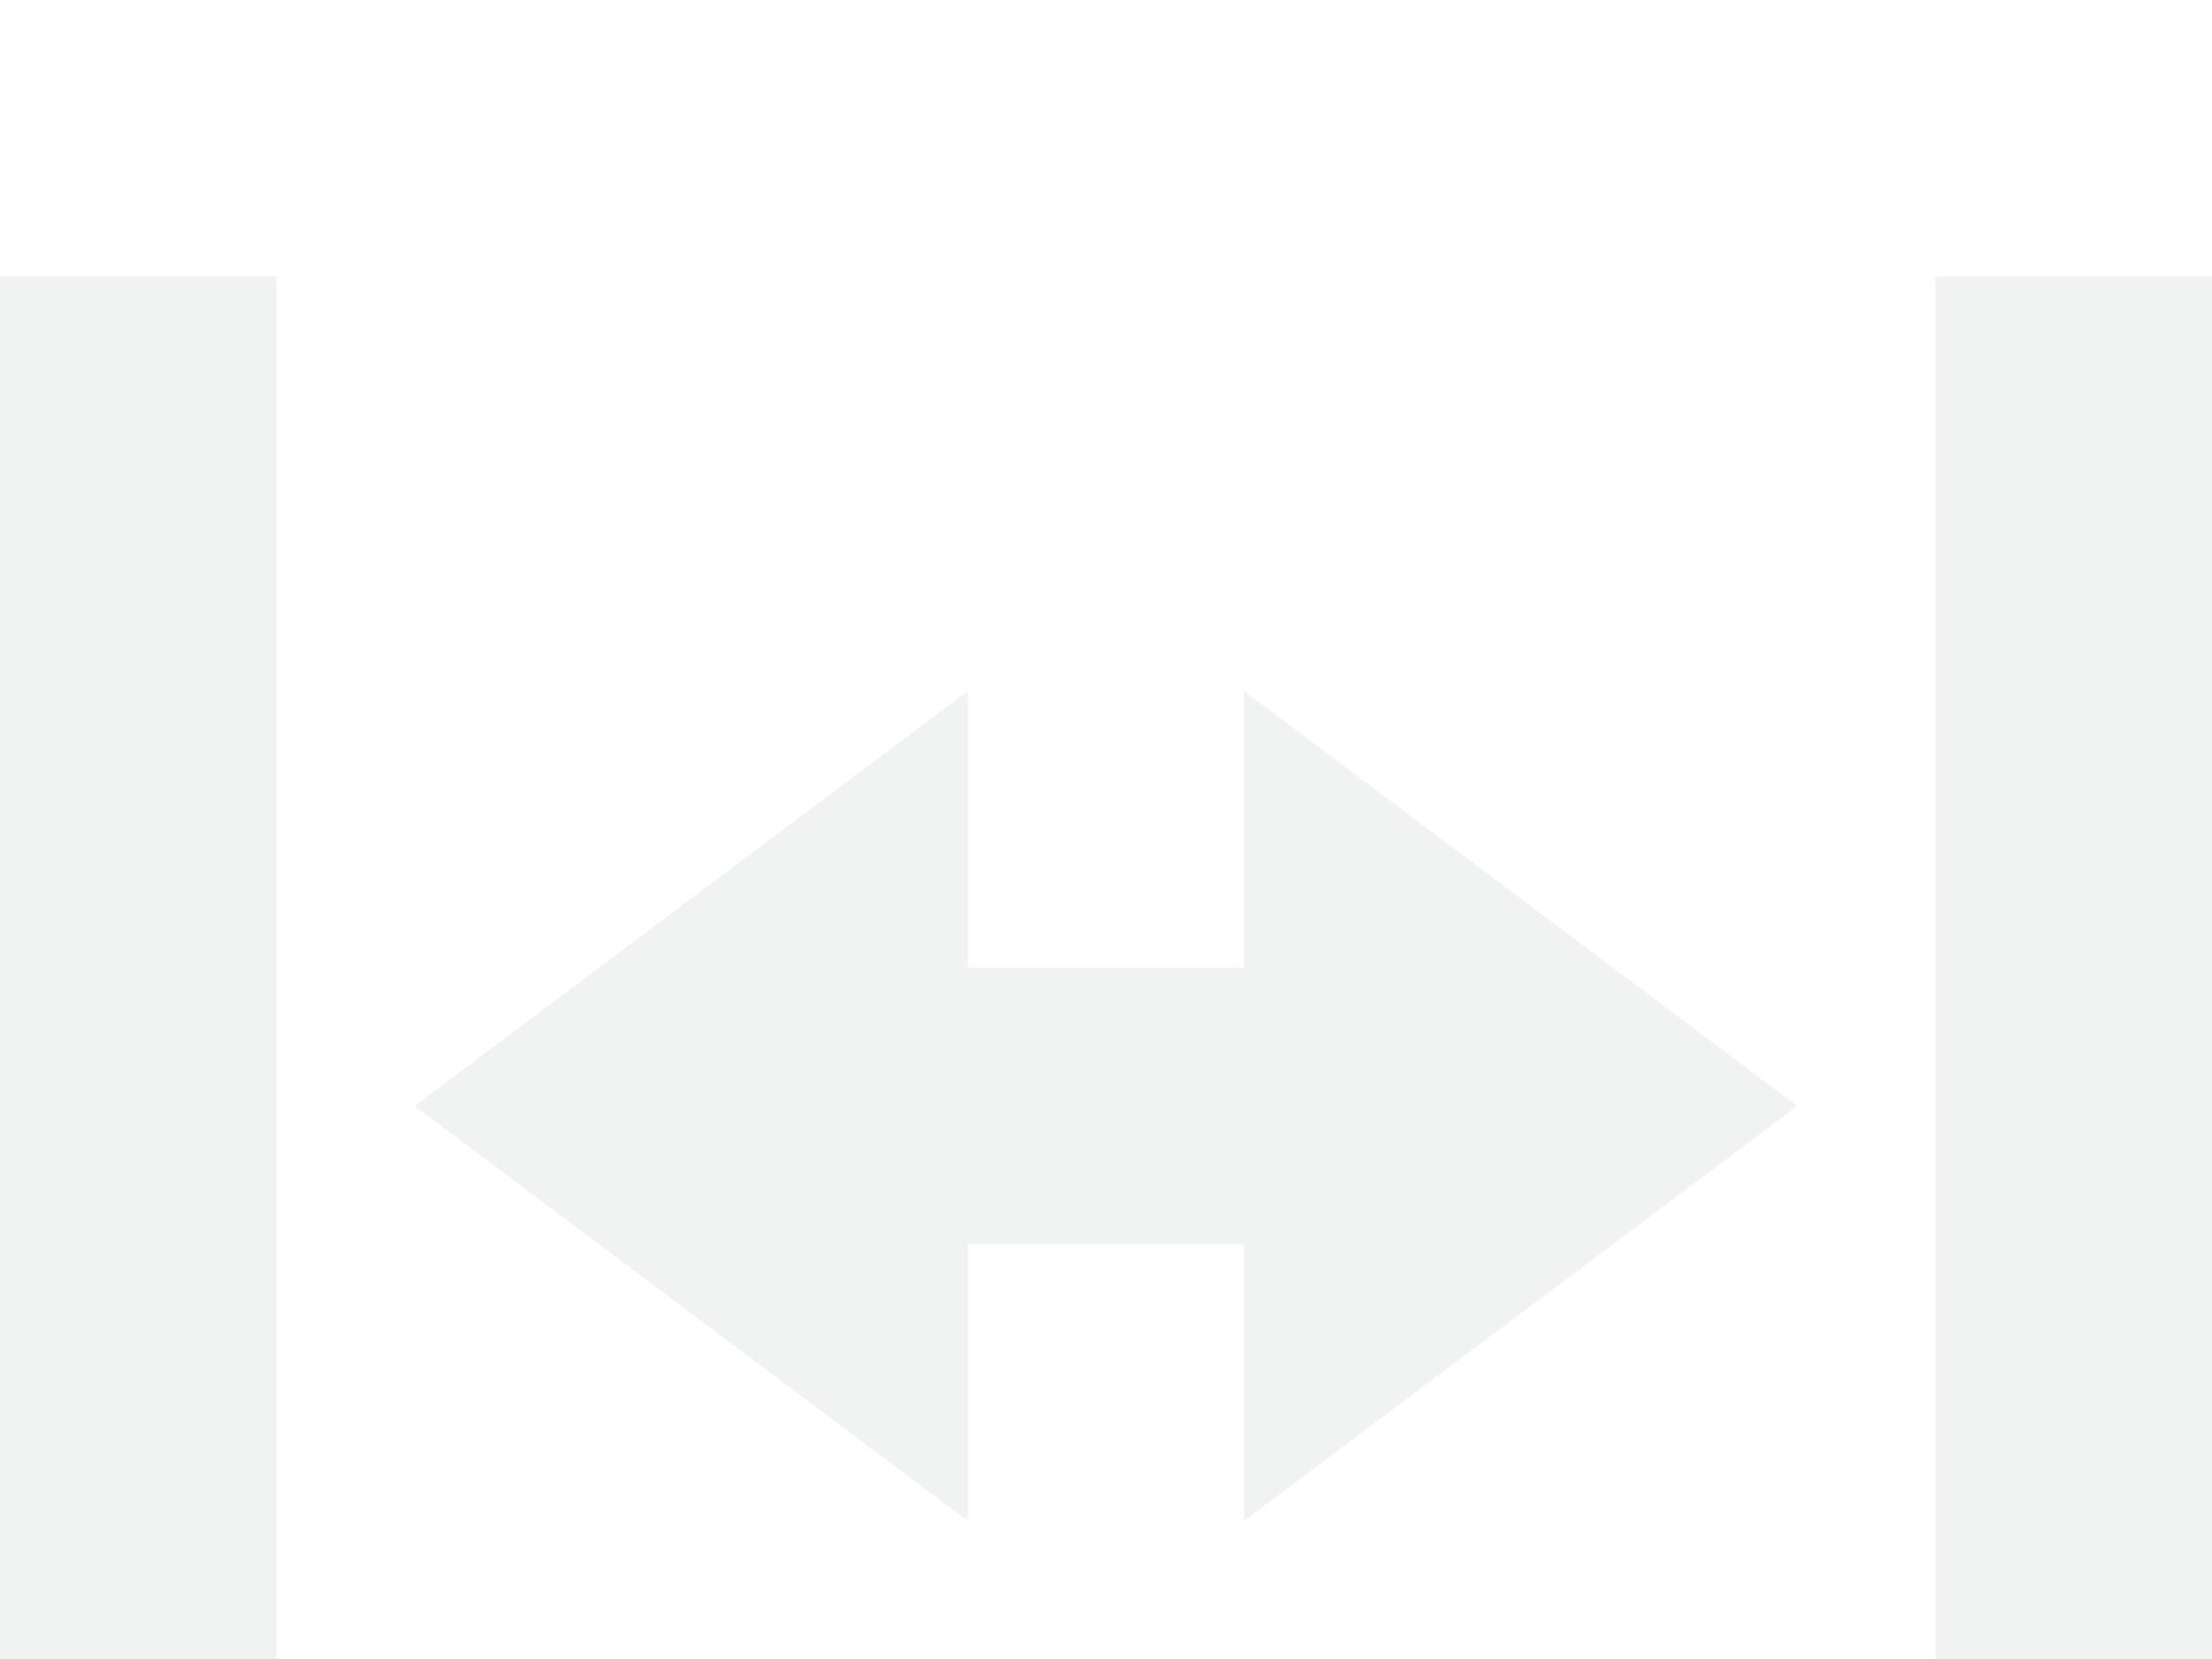
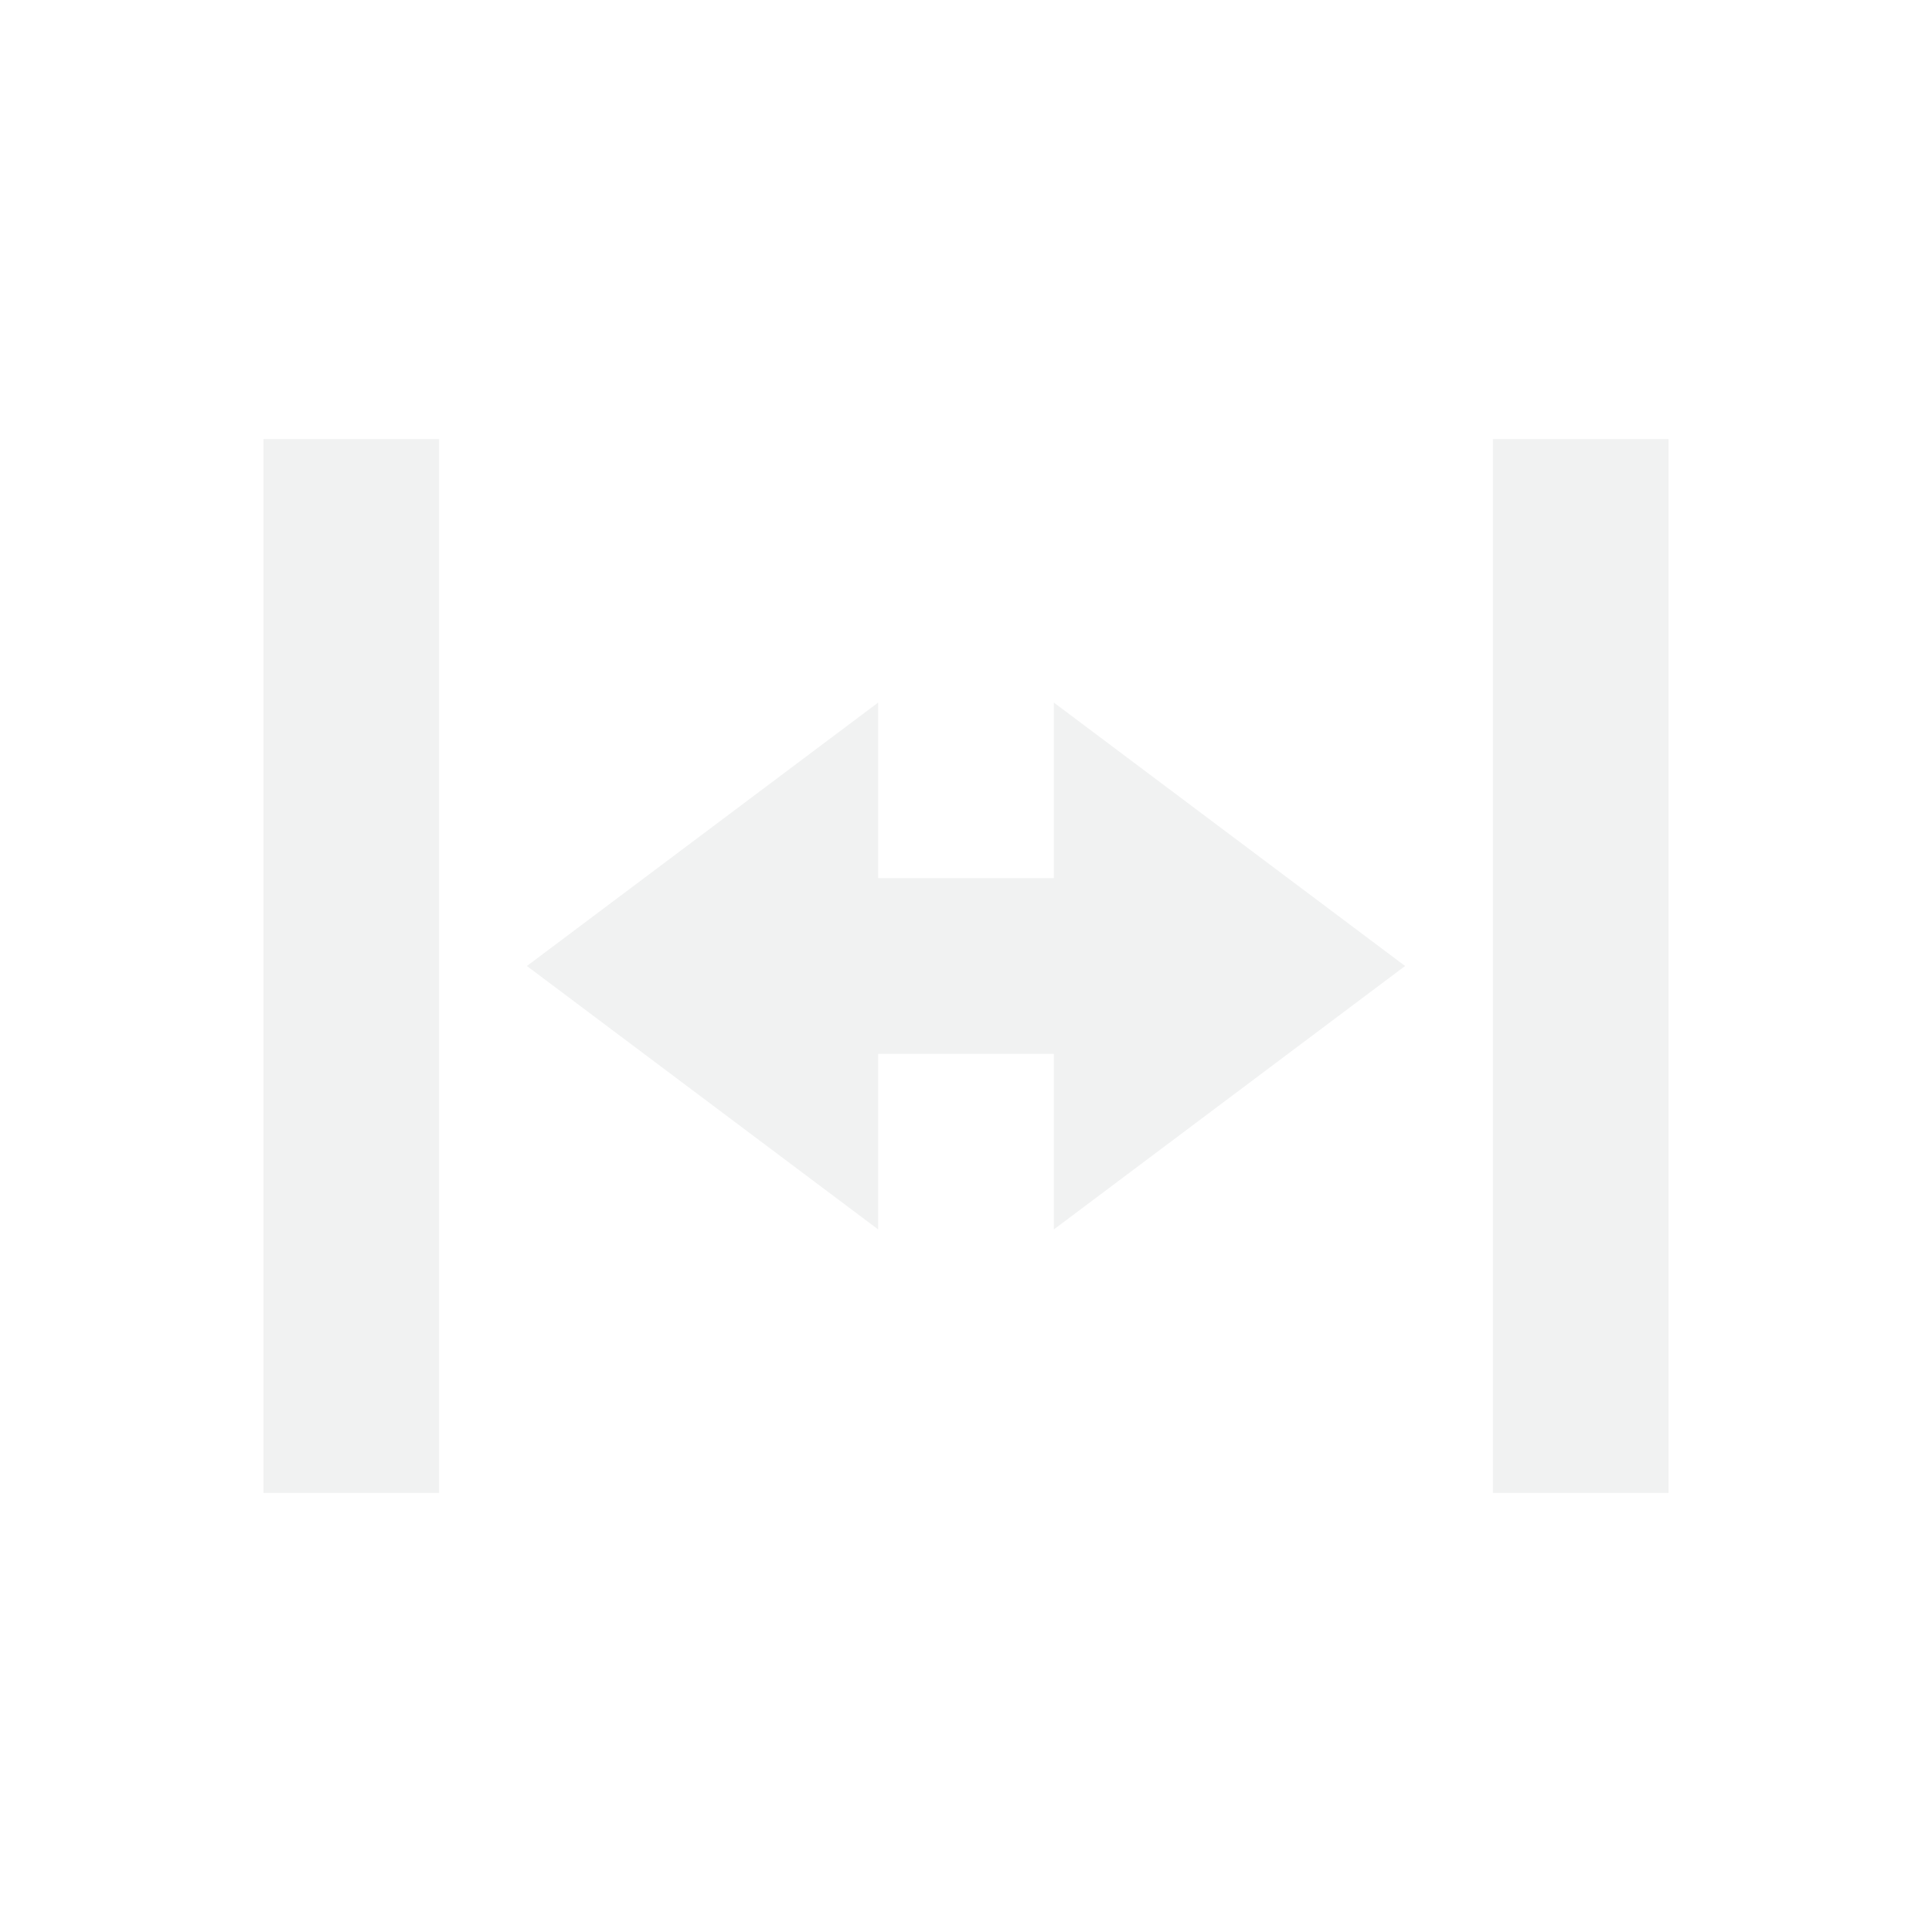
- <svg xmlns="http://www.w3.org/2000/svg" id="svg5082" viewBox="0 0 16.16" version="1.1">
+ <svg xmlns="http://www.w3.org/2000/svg" id="svg5082" viewBox="-3 -3 22 22" version="1.1">
  <g id="layer1" transform="translate(-36 148)">
    <rect id="rect4325" style="fill:#f1f2f2" height="12" width="2" y="-146" x="36" />
    <rect id="rect4327" style="fill:#f1f2f2" height="12" width="2" y="-146" x="50" />
    <path id="path4329" style="enable-background:new;fill:#f1f2f2" d="m43-143-4 3 4 3v-2h2v2l4-3-4-3v2h-2z" />
  </g>
</svg>
